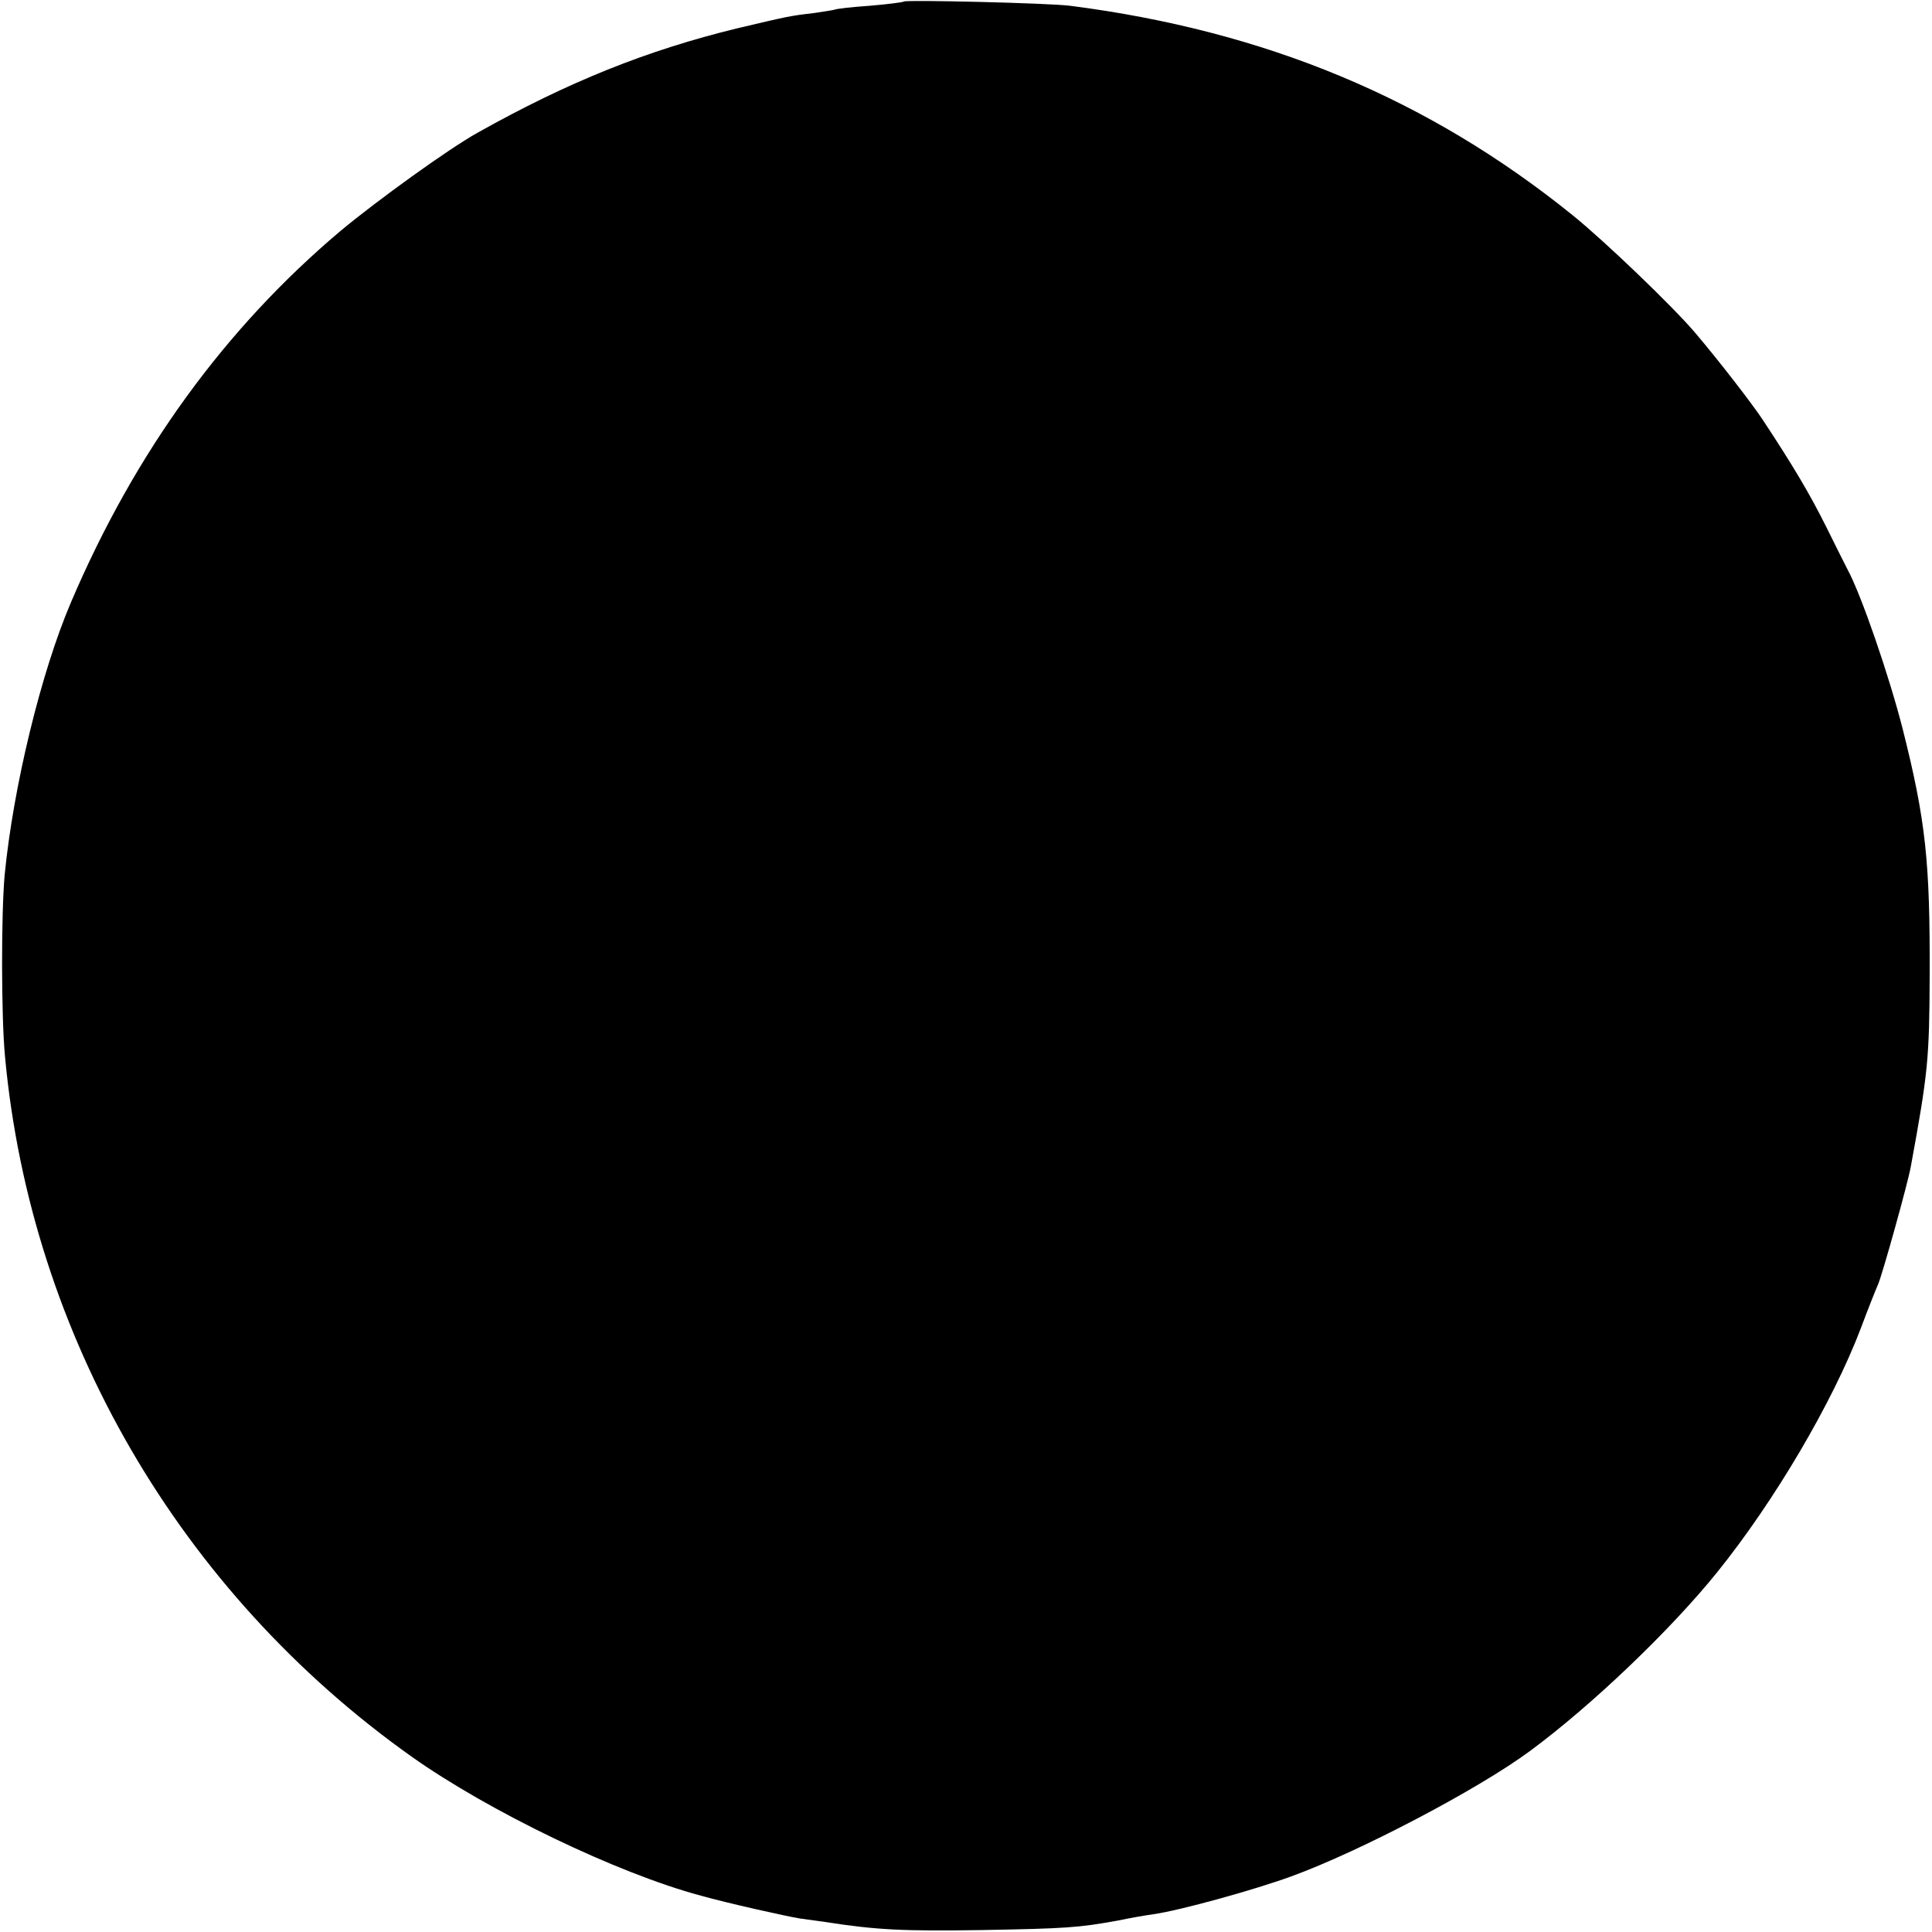
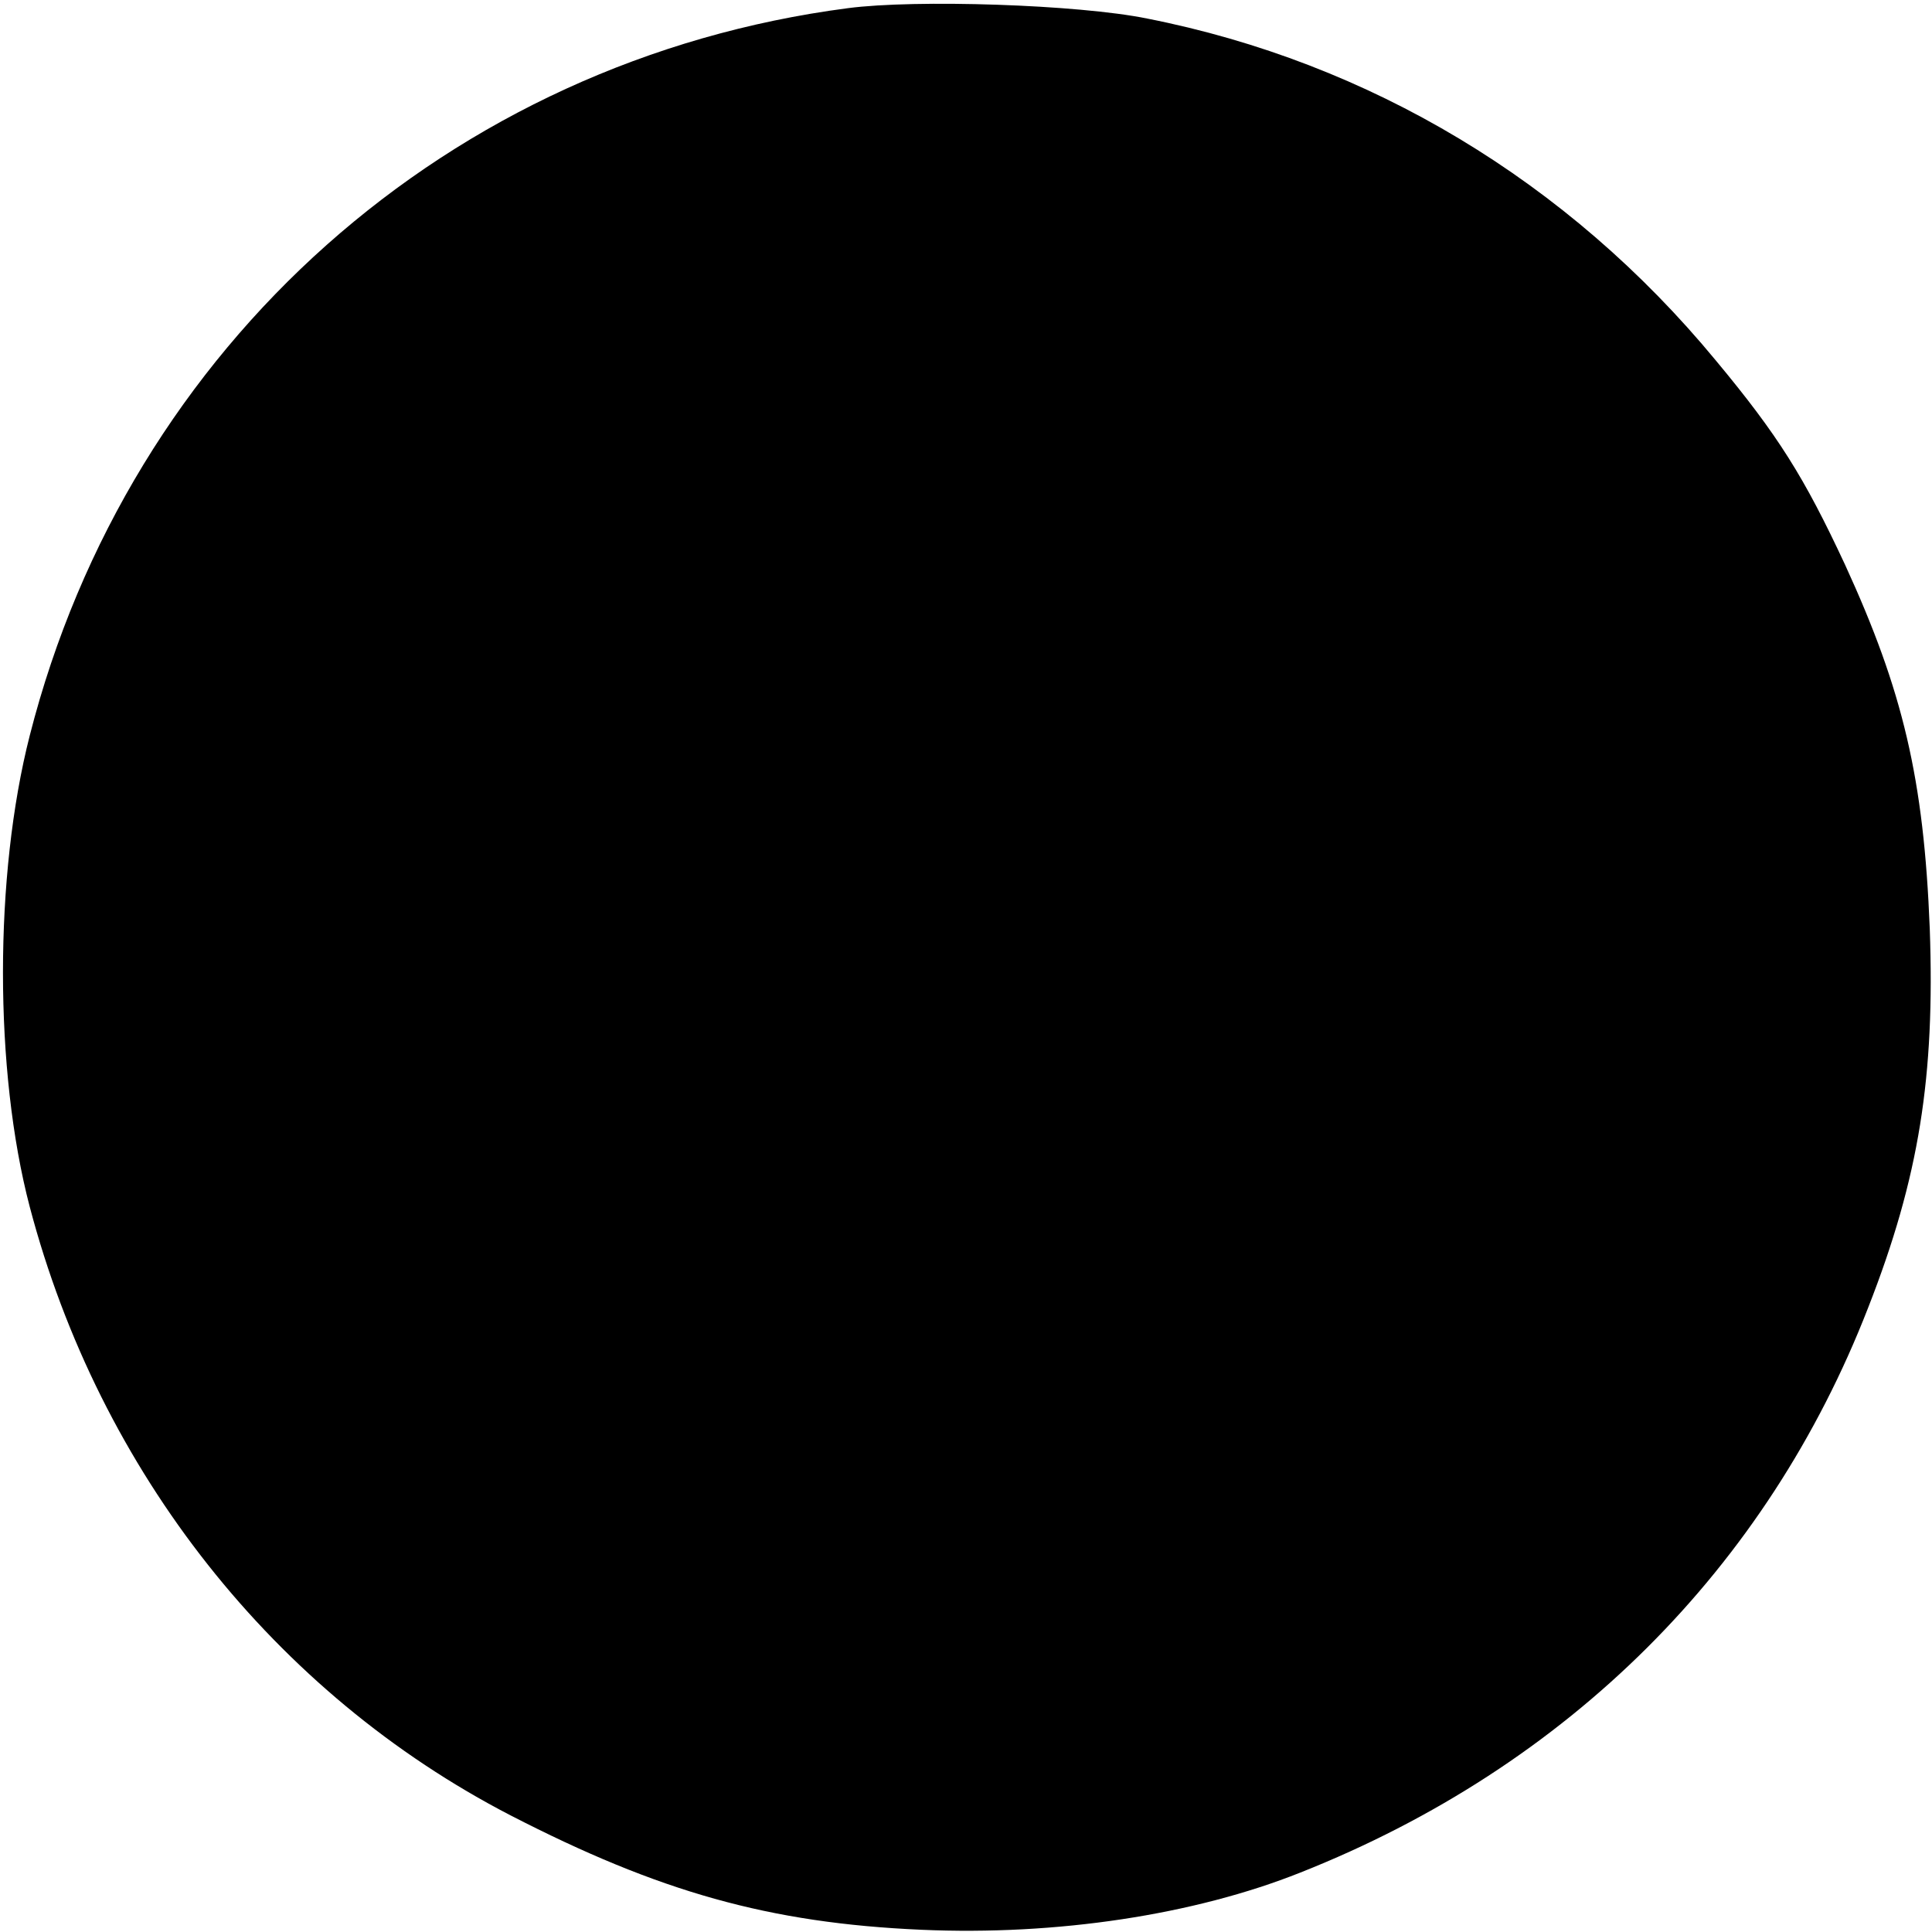
- <svg xmlns="http://www.w3.org/2000/svg" version="1.0" width="500pt" height="500pt" viewBox="0 0 500 500" preserveAspectRatio="xMidYMid meet">
-   <g transform="translate(0,500) scale(0.1,-0.1)" fill="#000000" stroke="none">
-     <path d="M2339 4996 c-2 -2 -42 -7 -89 -11 -46 -3 -87 -8 -90 -10 -3 -1 -27 -5 -55 -9 -62 -7 -68 -9 -196 -39 -234 -57 -437 -138 -674 -271 -75 -42 -258 -174 -353 -253 -299 -252 -532 -572 -698 -961 -78 -182 -150 -480 -172 -707 -9 -101 -9 -365 1 -470 67 -722 452 -1385 1052 -1811 199 -141 532 -302 749 -360 67 -19 224 -54 256 -59 14 -2 43 -6 65 -9 135 -21 203 -24 405 -21 219 4 251 6 355 25 28 6 68 13 90 16 70 10 261 63 357 98 176 64 483 225 617 324 160 118 364 313 485 463 149 185 299 440 372 632 19 51 39 101 44 112 10 21 77 261 85 305 45 245 48 279 49 495 1 295 -10 401 -70 639 -35 137 -107 347 -143 413 -5 10 -30 59 -55 110 -41 82 -83 154 -165 278 -25 38 -112 151 -175 225 -58 68 -233 236 -316 303 -374 302 -795 477 -1300 542 -52 7 -425 16 -431 11z" />
+ <svg xmlns="http://www.w3.org/2000/svg" version="1.0" width="260pt" height="260pt" viewBox="0 0 260 260" preserveAspectRatio="xMidYMid meet">
+   <g transform="translate(0,260) scale(0.1,-0.1)" fill="#000000" stroke="none">
+     <path d="M1141 2589 c-536 -70 -967 -453 -1101 -979 -48 -188 -48 -451 0 -634 94 -357 330 -655 647 -819 200 -103 348 -145 553 -154 182 -8 367 20 510 77 361 143 628 410 764 760 69 176 90 312 83 510 -8 202 -36 320 -114 490 -55 118 -90 174 -174 275 -199 241 -466 401 -765 460 -93 19 -312 26 -403 14z" />
  </g>
</svg>
